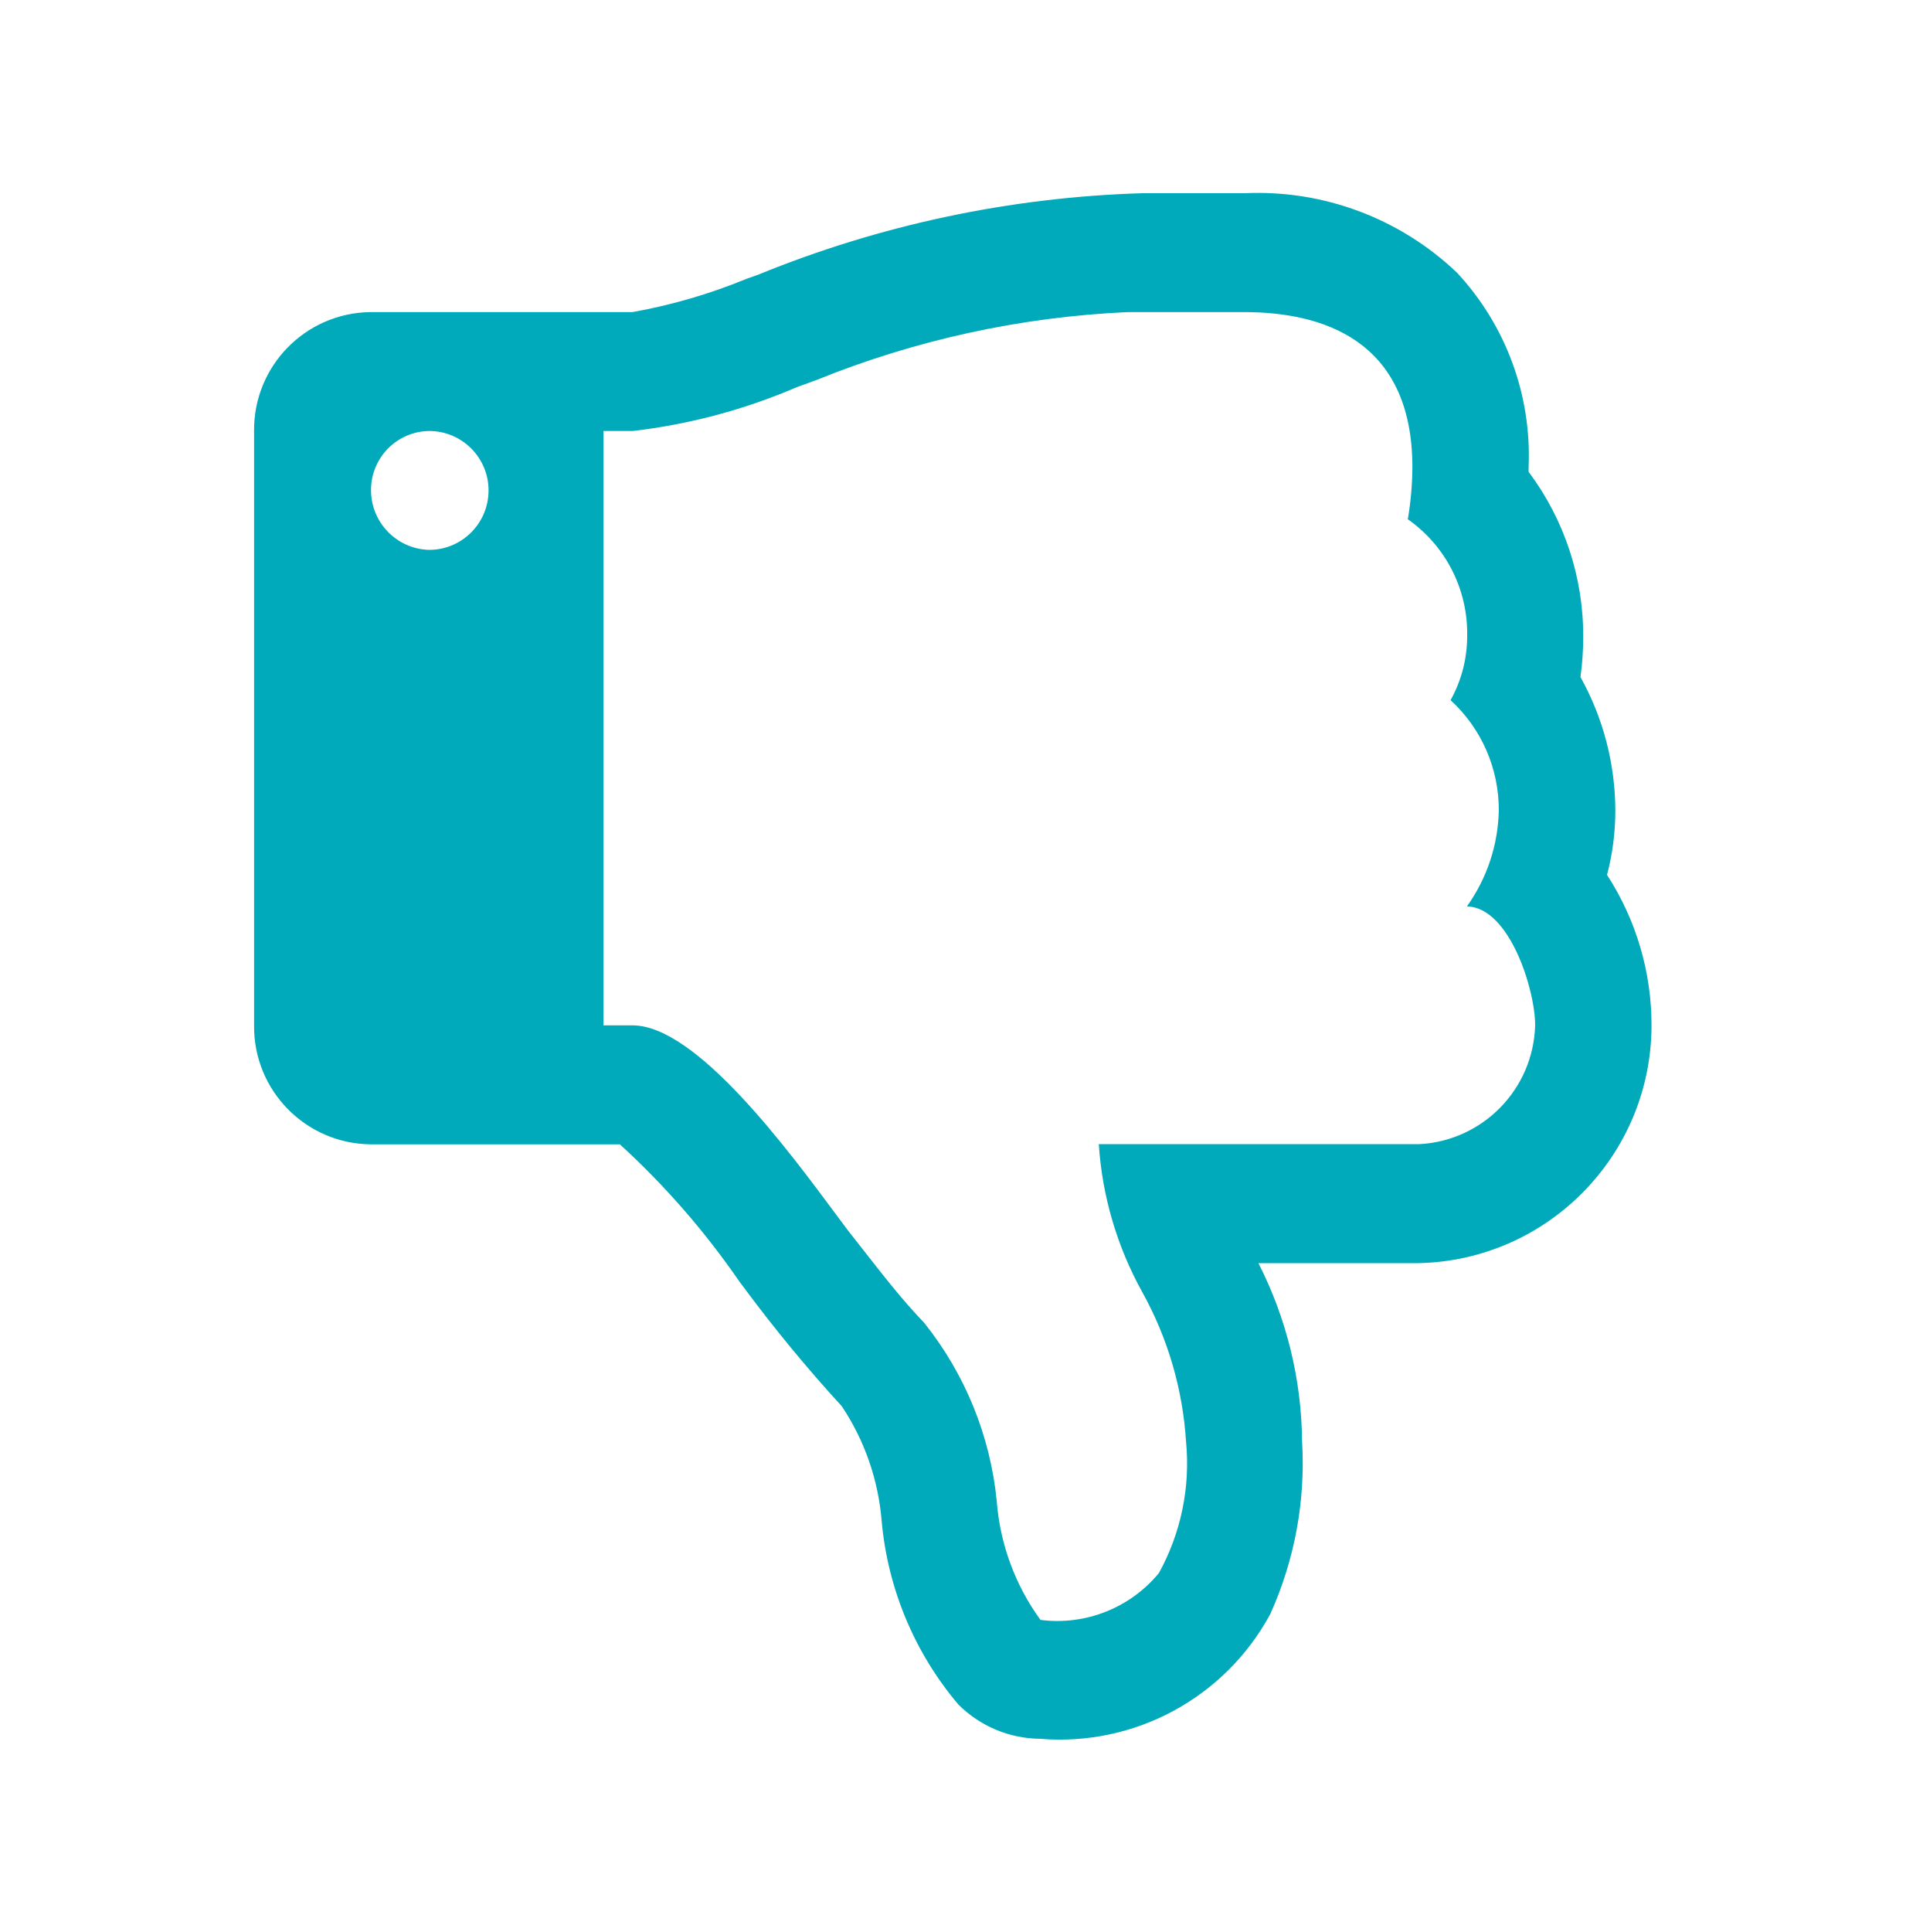
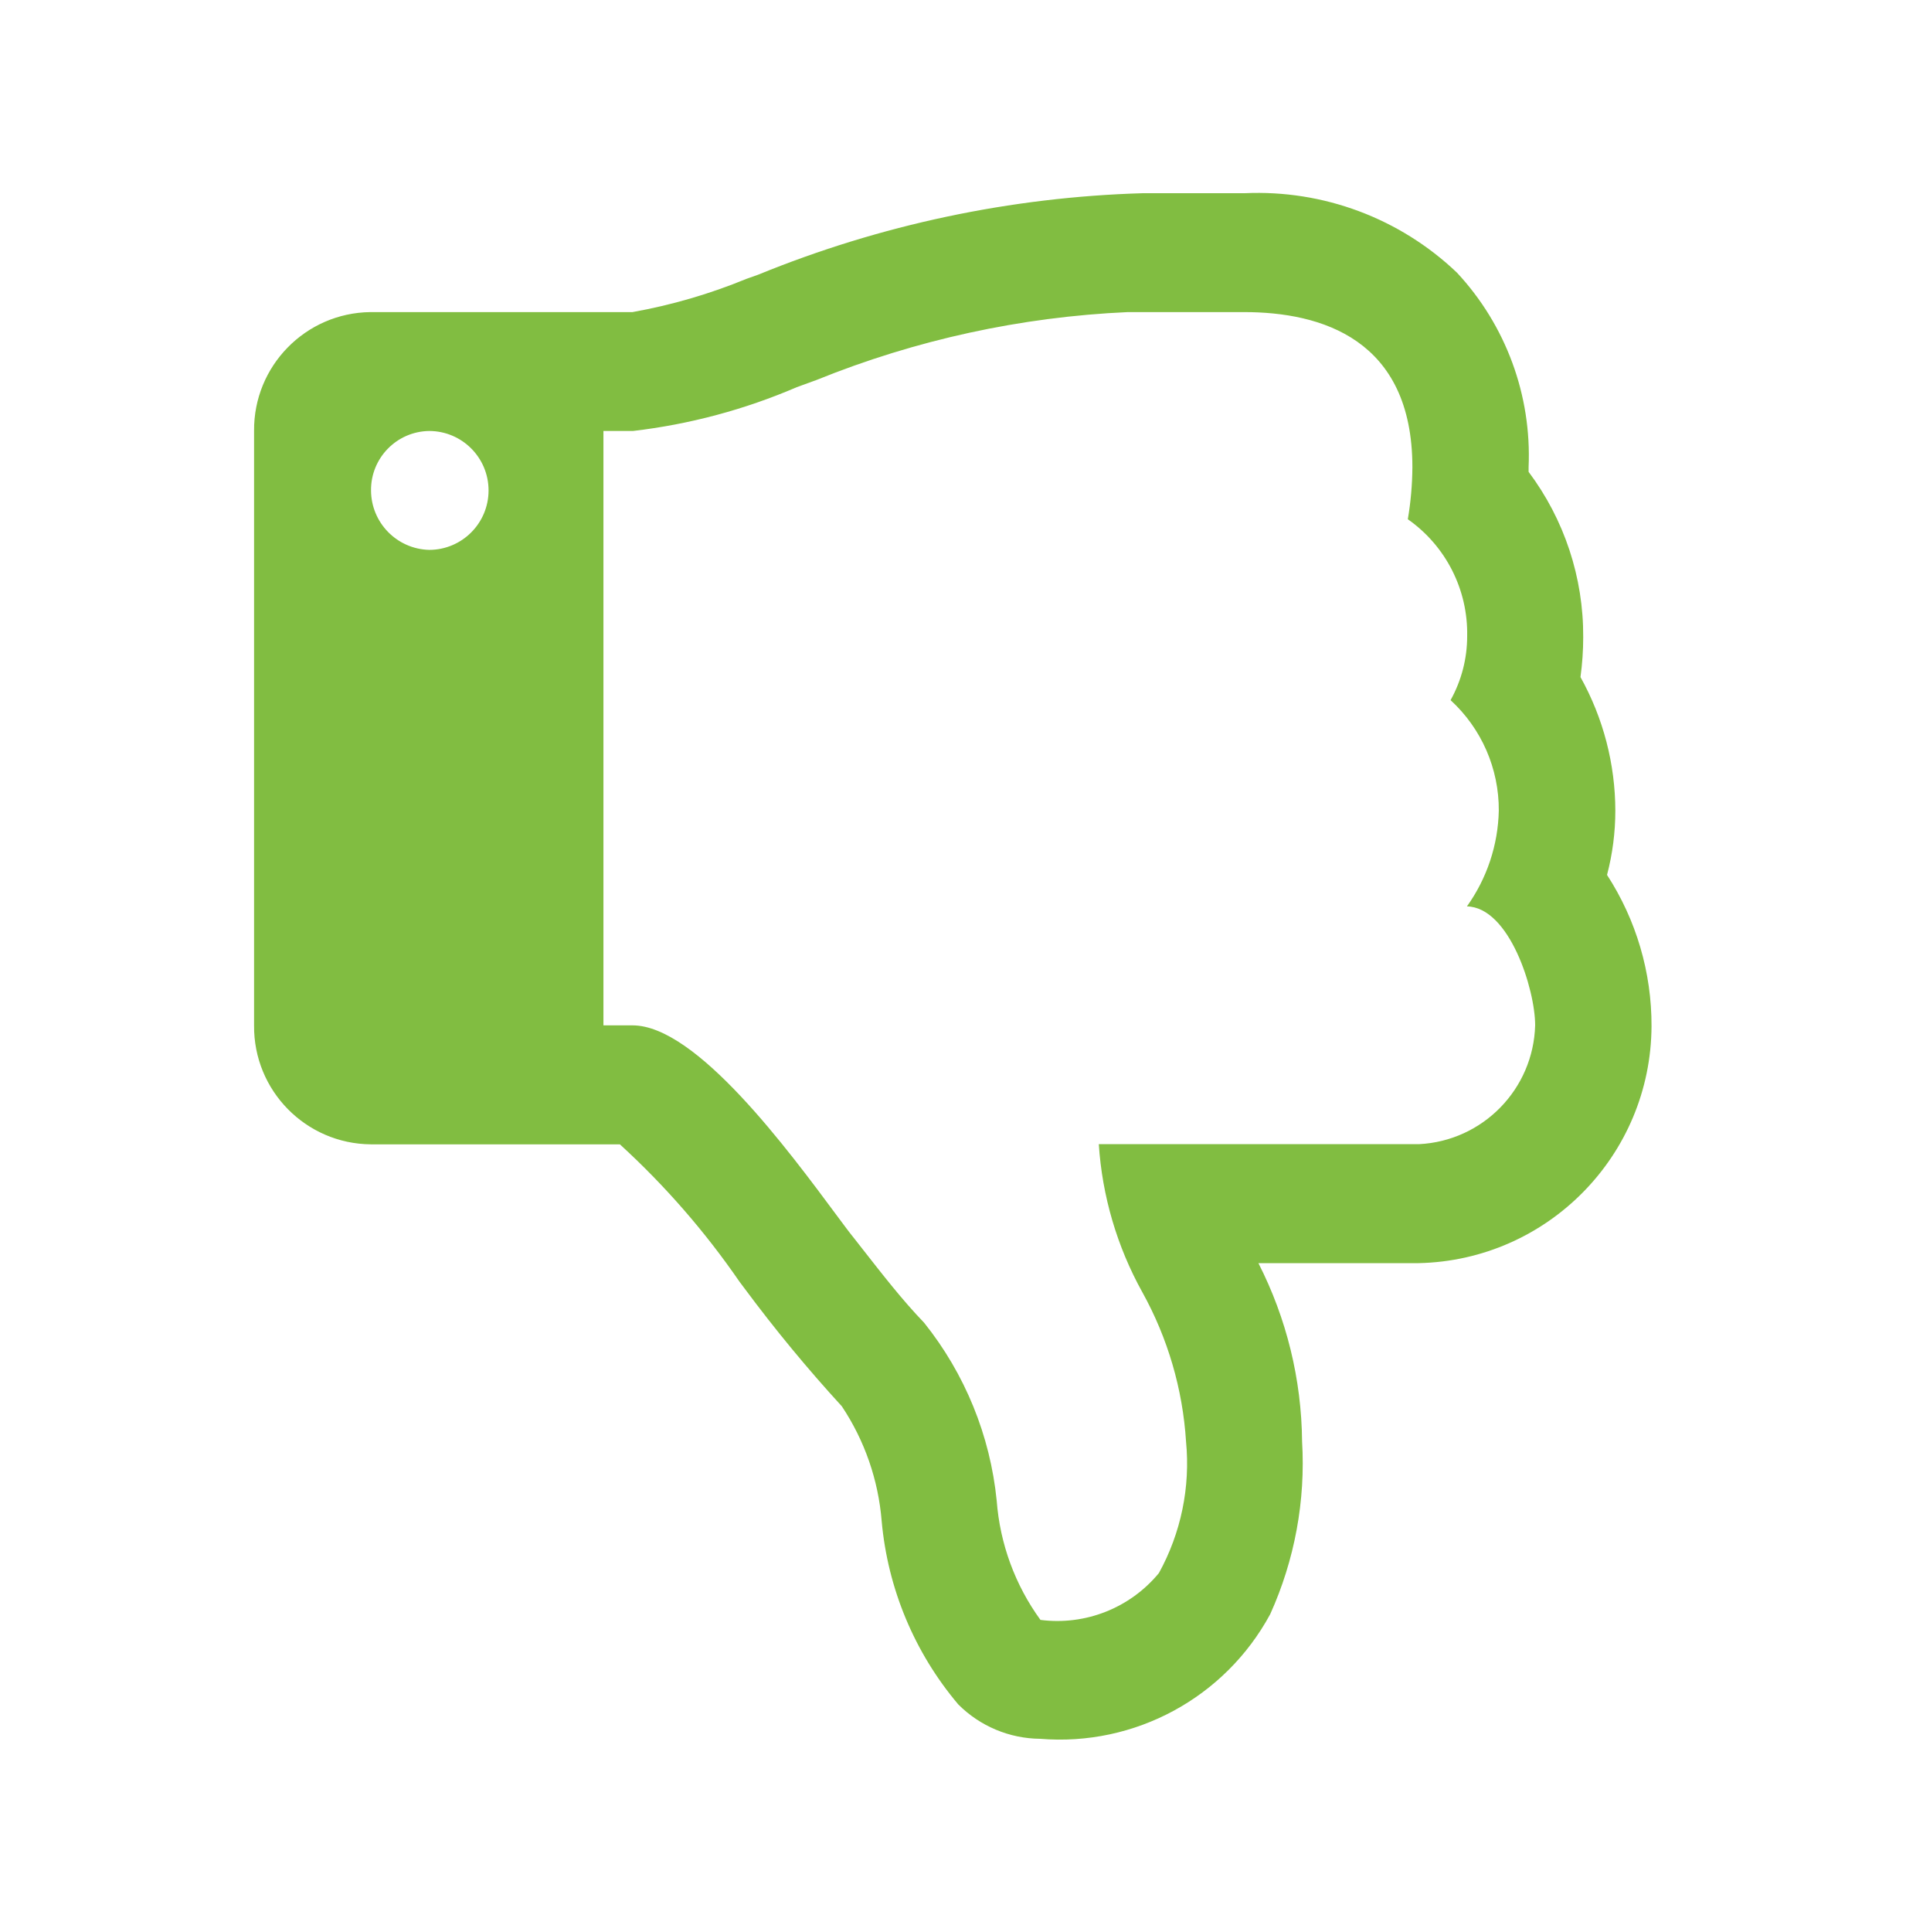
<svg xmlns="http://www.w3.org/2000/svg" width="22.956" height="23.27" viewBox="0 0 22.956 23.27">
  <defs>
    <clipPath id="clip-path">
      <rect width="22.957" height="23.269" fill="none" />
    </clipPath>
  </defs>
  <g id="Icon_dropdown_arrow_down_Copy" data-name="Icon / dropdown / arrow down Copy" transform="translate(0 0)" clip-path="url(#clip-path)">
    <g id="icon_arrow" data-name="icon / arrow">
      <rect id="Rectangle" width="22.957" height="23.269" fill="#d8d8d8" opacity="0" />
    </g>
-     <path id="_" data-name="" d="M9.47,18.616a1.411,1.411,0,0,1-.986-.414,3.971,3.971,0,0,1-.923-2.209,2.916,2.916,0,0,0-.48-1.382,17.835,17.835,0,0,1-1.173-1.421l-.06-.08a9.656,9.656,0,0,0-1.441-1.654h-3A1.419,1.419,0,0,1,0,10.024V2.864A1.419,1.419,0,0,1,1.4,1.432H4.559a6.708,6.708,0,0,0,1.372-.4l.141-.05A13.282,13.282,0,0,1,10.708,0h1.228a3.477,3.477,0,0,1,2.556.957A3.232,3.232,0,0,1,15.355,3.3v.056a3.289,3.289,0,0,1,.658,1.991,3.508,3.508,0,0,1-.033.481A3.319,3.319,0,0,1,16.4,7.439a3.053,3.053,0,0,1-.1.772,3.324,3.324,0,0,1,.536,1.823,2.868,2.868,0,0,1-2.806,2.853H12.1a4.818,4.818,0,0,1,.526,2.147,4.41,4.41,0,0,1-.384,2.081A2.882,2.882,0,0,1,9.47,18.616ZM4.209,2.864v7.159h.351c.769,0,1.874,1.5,2.468,2.3.075.1.14.19.2.263l.112.143c.23.293.467.6.732.875a4.079,4.079,0,0,1,.875,2.145,2.8,2.8,0,0,0,.527,1.435,1.587,1.587,0,0,0,1.427-.564,2.734,2.734,0,0,0,.327-1.584,4.263,4.263,0,0,0-.527-1.8,4.236,4.236,0,0,1-.524-1.782h3.857a1.474,1.474,0,0,0,1.4-1.432c0-.432-.31-1.421-.822-1.432a2.058,2.058,0,0,0,.384-1.153,1.791,1.791,0,0,0-.581-1.331,1.583,1.583,0,0,0,.2-.772A1.679,1.679,0,0,0,13.9,3.927a3.887,3.887,0,0,0,.055-.626c0-1.545-1.1-1.869-2.028-1.869h-1.4a11.346,11.346,0,0,0-3.749.817l-.239.087a7.074,7.074,0,0,1-1.975.528Zm-2.1,0a.71.71,0,0,0-.7.716.719.719,0,0,0,.7.716.716.716,0,0,0,0-1.432Z" transform="translate(3.061 2.327)" fill="#00aaba" />
+     <path id="_" data-name="" d="M9.47,18.616a1.411,1.411,0,0,1-.986-.414,3.971,3.971,0,0,1-.923-2.209,2.916,2.916,0,0,0-.48-1.382,17.835,17.835,0,0,1-1.173-1.421l-.06-.08a9.656,9.656,0,0,0-1.441-1.654h-3A1.419,1.419,0,0,1,0,10.024V2.864A1.419,1.419,0,0,1,1.4,1.432H4.559a6.708,6.708,0,0,0,1.372-.4l.141-.05A13.282,13.282,0,0,1,10.708,0h1.228a3.477,3.477,0,0,1,2.556.957A3.232,3.232,0,0,1,15.355,3.3v.056a3.289,3.289,0,0,1,.658,1.991,3.508,3.508,0,0,1-.033.481A3.319,3.319,0,0,1,16.4,7.439a3.053,3.053,0,0,1-.1.772,3.324,3.324,0,0,1,.536,1.823,2.868,2.868,0,0,1-2.806,2.853H12.1a4.818,4.818,0,0,1,.526,2.147,4.41,4.41,0,0,1-.384,2.081A2.882,2.882,0,0,1,9.47,18.616ZM4.209,2.864v7.159h.351c.769,0,1.874,1.5,2.468,2.3.075.1.14.19.2.263l.112.143c.23.293.467.6.732.875a4.079,4.079,0,0,1,.875,2.145,2.8,2.8,0,0,0,.527,1.435,1.587,1.587,0,0,0,1.427-.564,2.734,2.734,0,0,0,.327-1.584,4.263,4.263,0,0,0-.527-1.8,4.236,4.236,0,0,1-.524-1.782h3.857a1.474,1.474,0,0,0,1.4-1.432c0-.432-.31-1.421-.822-1.432a2.058,2.058,0,0,0,.384-1.153,1.791,1.791,0,0,0-.581-1.331,1.583,1.583,0,0,0,.2-.772A1.679,1.679,0,0,0,13.9,3.927a3.887,3.887,0,0,0,.055-.626c0-1.545-1.1-1.869-2.028-1.869h-1.4a11.346,11.346,0,0,0-3.749.817l-.239.087a7.074,7.074,0,0,1-1.975.528Zm-2.1,0a.71.71,0,0,0-.7.716.719.719,0,0,0,.7.716.716.716,0,0,0,0-1.432Z" transform="translate(3.061 2.327)" fill="#81BD41" />
  </g>
</svg>
